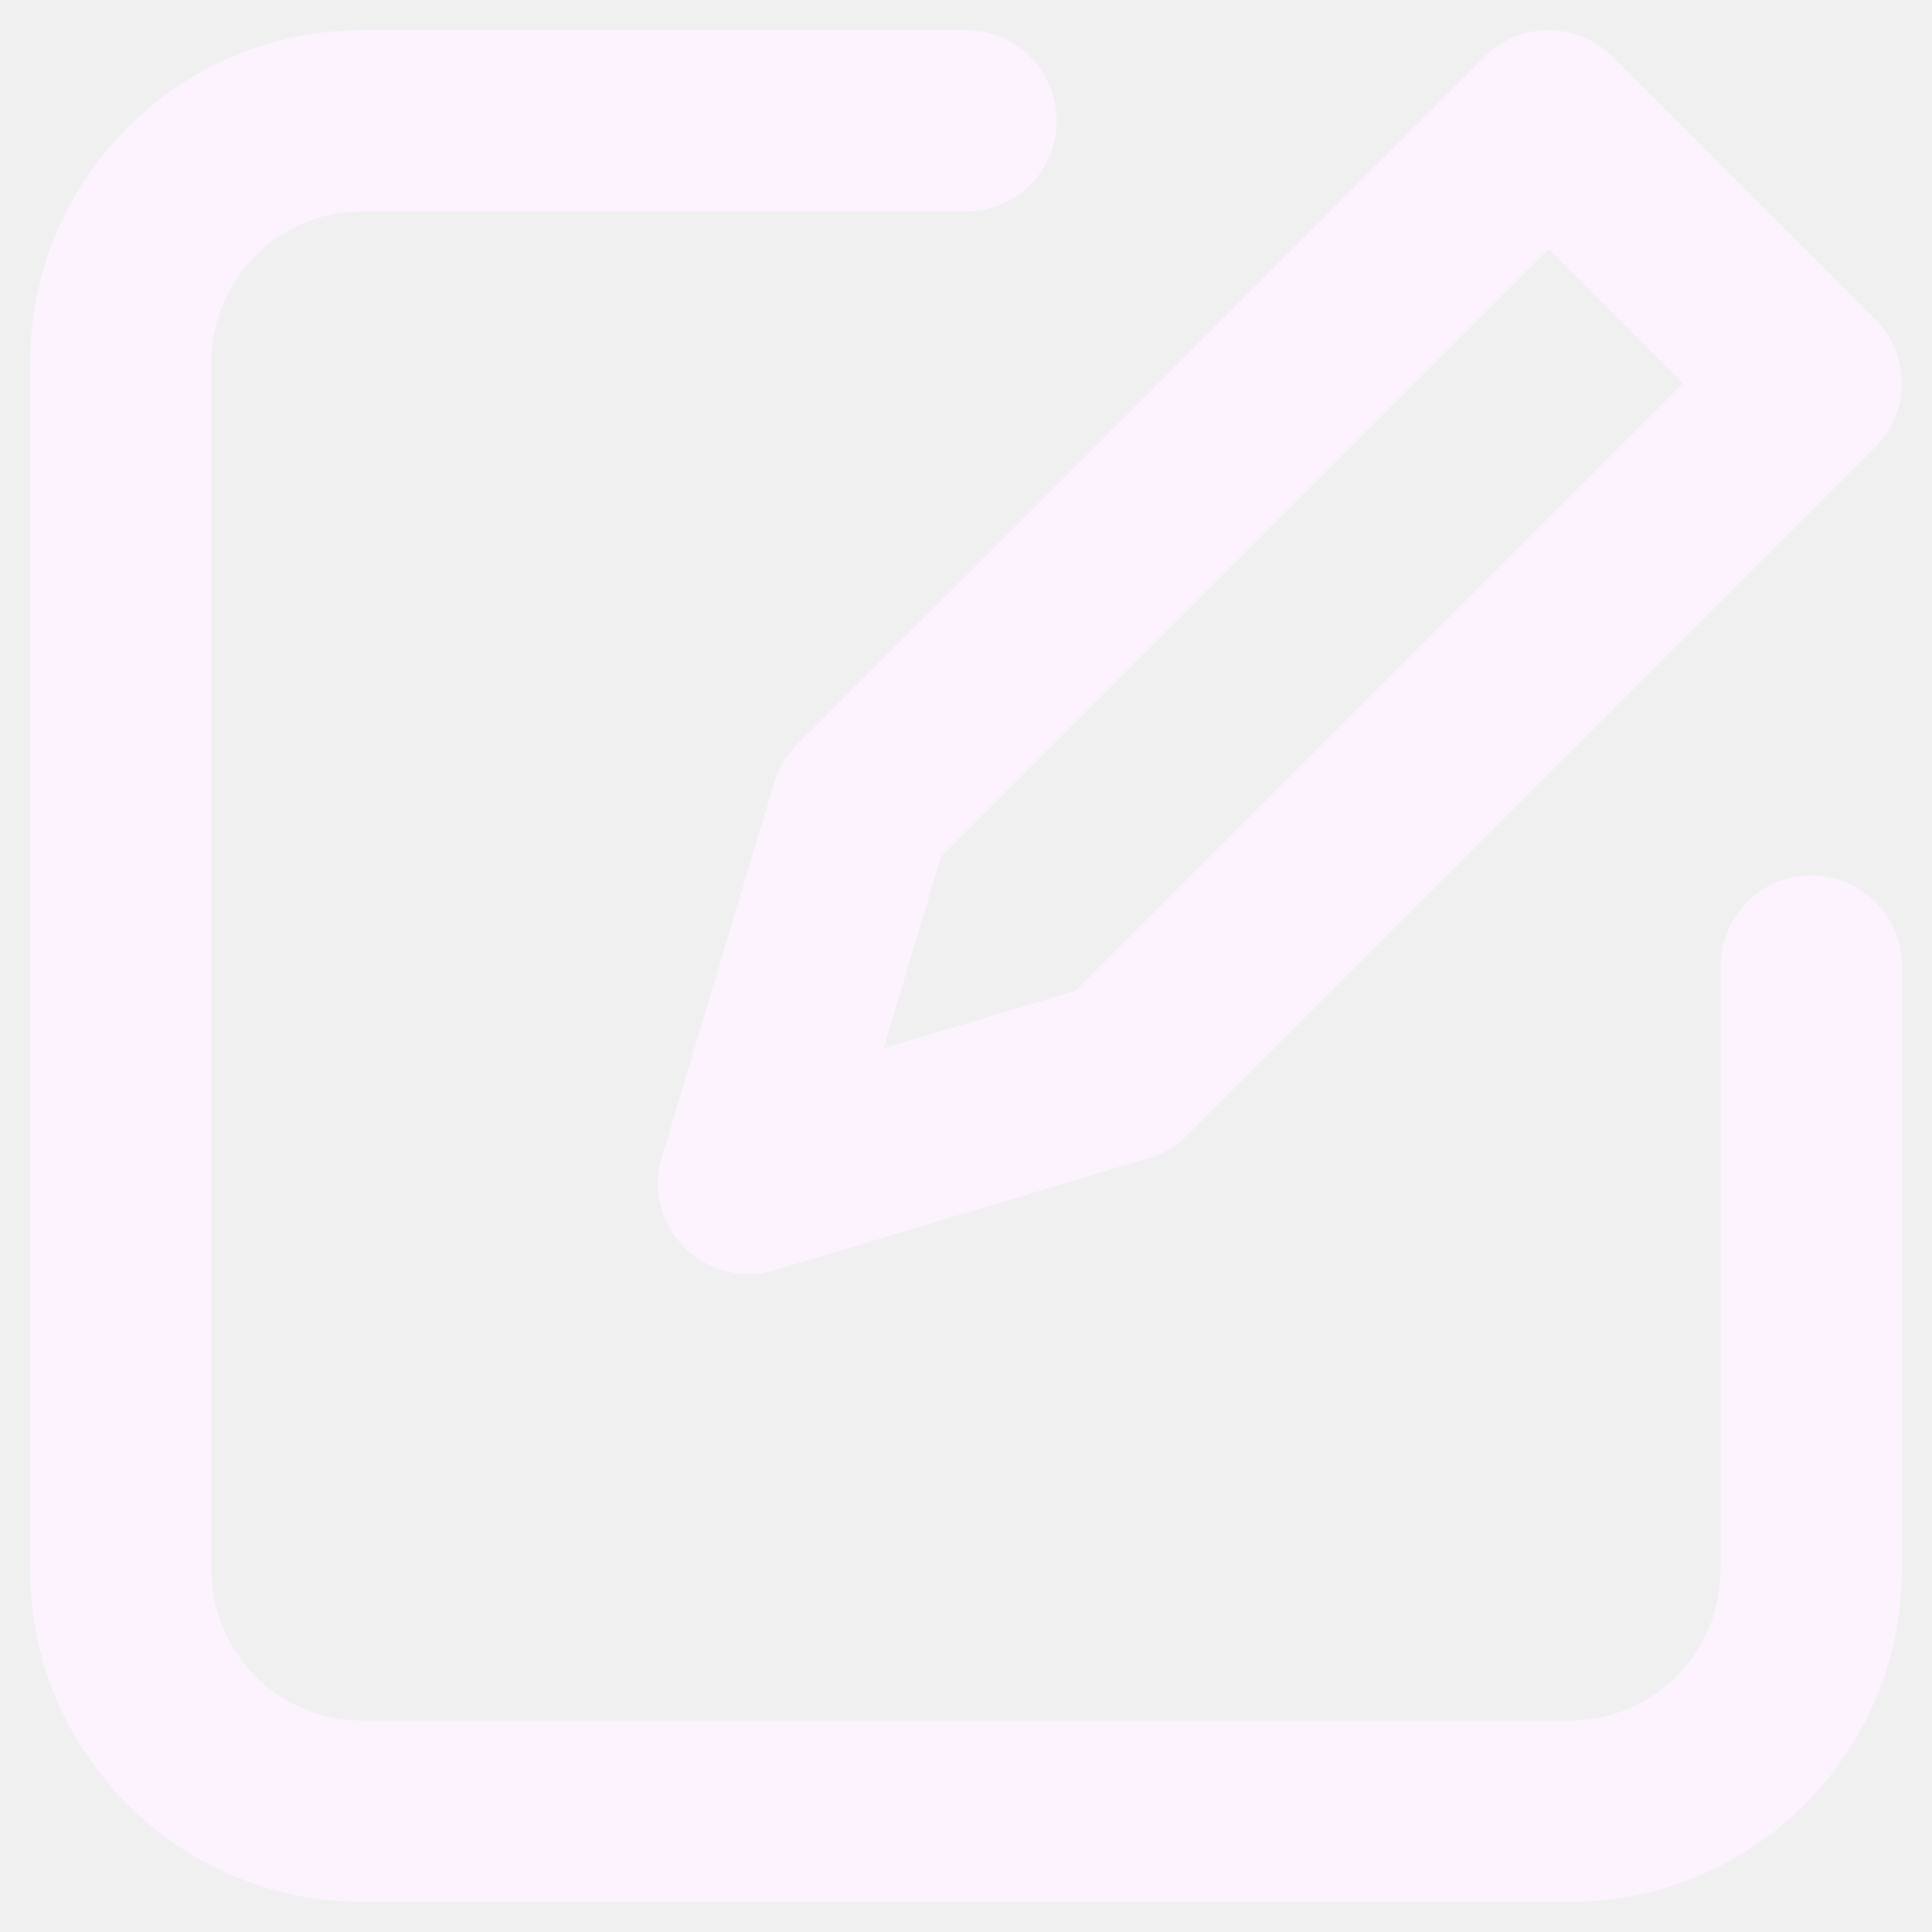
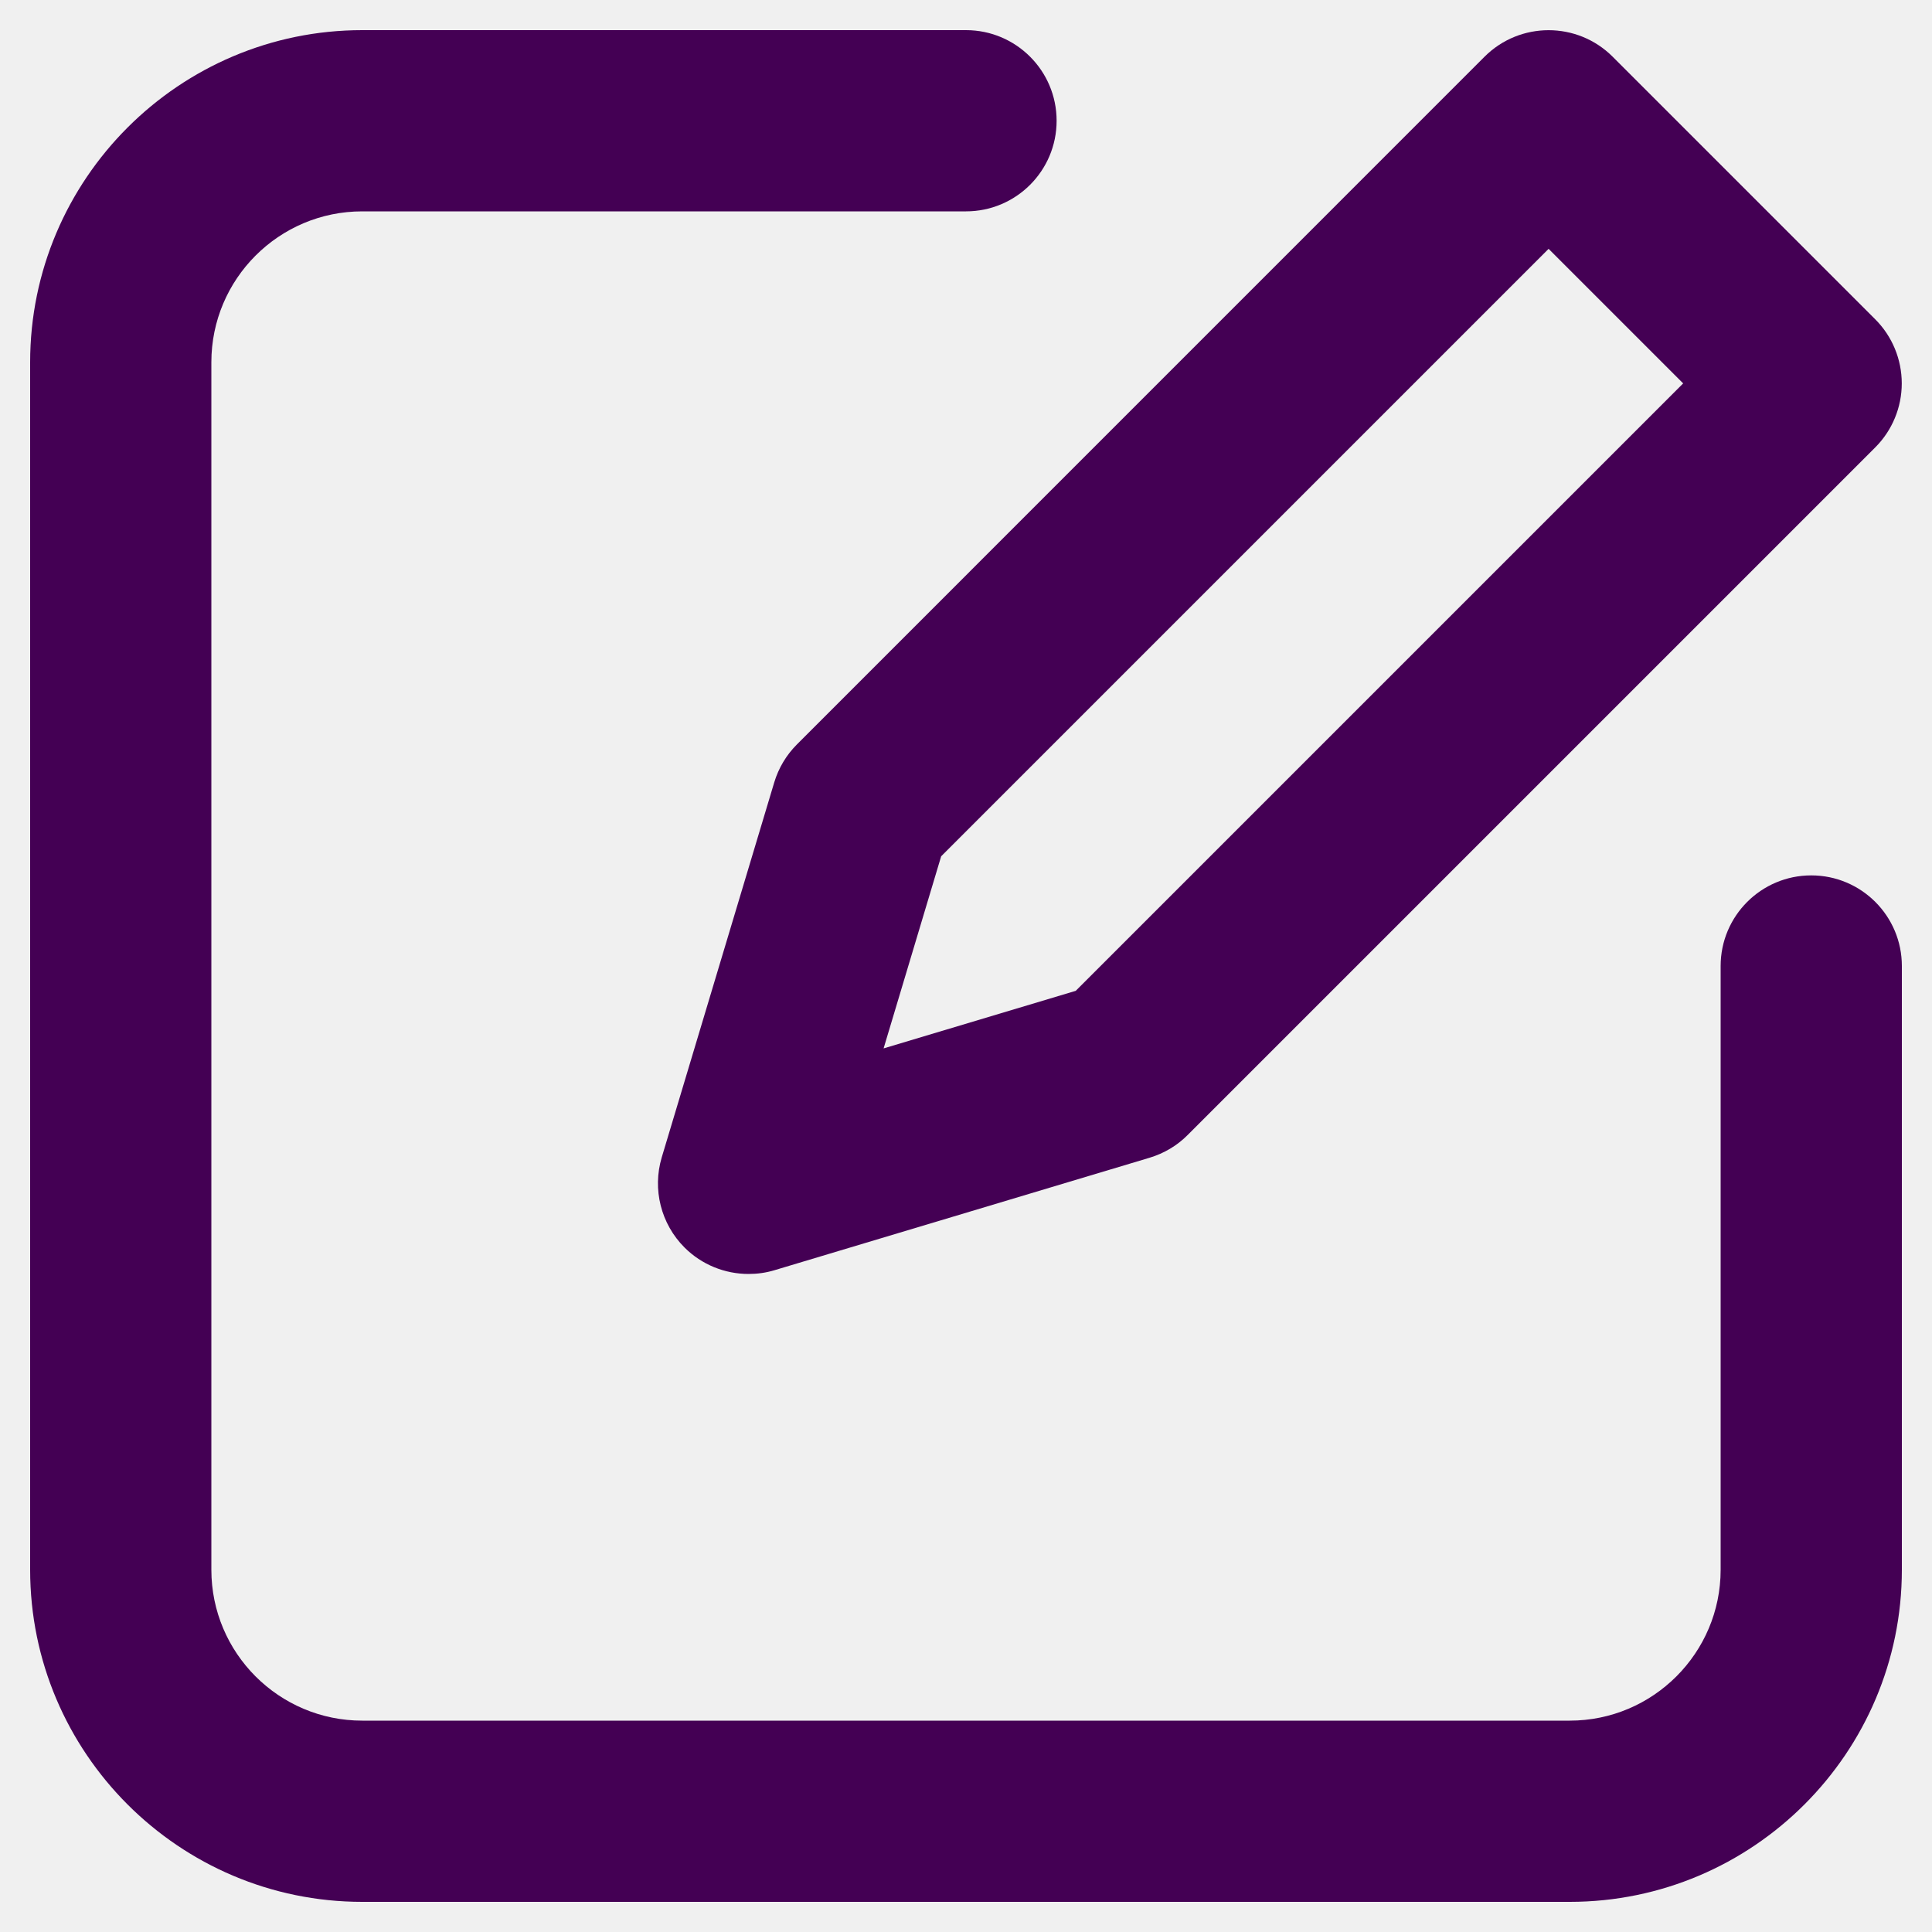
<svg xmlns="http://www.w3.org/2000/svg" width="20" height="20" viewBox="0 0 20 20" fill="none">
  <g clip-path="url(#clip0_41_66)">
-     <path d="M8.015 8.099L6.85 11.982C6.752 12.312 6.842 12.67 7.086 12.914C7.264 13.092 7.504 13.188 7.749 13.188C7.839 13.188 7.929 13.176 8.018 13.149L11.9 11.985C12.049 11.94 12.185 11.86 12.294 11.75L19.413 4.631C19.588 4.456 19.687 4.217 19.687 3.969C19.687 3.72 19.588 3.481 19.413 3.306L16.694 0.587C16.328 0.221 15.734 0.221 15.368 0.587L8.25 7.706C8.14 7.816 8.06 7.95 8.015 8.099ZM9.743 8.864L16.031 2.576L17.424 3.969L11.136 10.257L9.147 10.853L9.743 8.864Z" fill="#fcf3ff" />
-     <path d="M18.75 9.062C18.232 9.062 17.812 9.482 17.812 10V16.25C17.812 17.112 17.111 17.812 16.25 17.812H3.75C2.888 17.812 2.188 17.112 2.188 16.25V3.75C2.188 2.888 2.888 2.188 3.75 2.188H10C10.518 2.188 10.938 1.768 10.938 1.25C10.938 0.732 10.518 0.312 10 0.312H3.75C1.855 0.312 0.312 1.855 0.312 3.75V16.25C0.312 18.145 1.855 19.688 3.75 19.688H16.25C18.145 19.688 19.688 18.145 19.688 16.25V10C19.688 9.482 19.268 9.062 18.75 9.062Z" fill="#fcf3ff" />
+     <path d="M8.015 8.099L6.85 11.982C6.752 12.312 6.842 12.67 7.086 12.914C7.264 13.092 7.504 13.188 7.749 13.188C7.839 13.188 7.929 13.176 8.018 13.149L11.9 11.985C12.049 11.94 12.185 11.86 12.294 11.75L19.413 4.631C19.588 4.456 19.687 4.217 19.687 3.969C19.687 3.72 19.588 3.481 19.413 3.306L16.694 0.587C16.328 0.221 15.734 0.221 15.368 0.587L8.25 7.706C8.14 7.816 8.06 7.95 8.015 8.099ZM9.743 8.864L16.031 2.576L17.424 3.969L11.136 10.257L9.147 10.853L9.743 8.864Z" fill="#440054" />
+     <path d="M18.75 9.062C18.232 9.062 17.812 9.482 17.812 10V16.25C17.812 17.112 17.111 17.812 16.25 17.812H3.75C2.888 17.812 2.188 17.112 2.188 16.25V3.75C2.188 2.888 2.888 2.188 3.75 2.188H10C10.518 2.188 10.938 1.768 10.938 1.25C10.938 0.732 10.518 0.312 10 0.312H3.75C1.855 0.312 0.312 1.855 0.312 3.75V16.25C0.312 18.145 1.855 19.688 3.75 19.688H16.25C18.145 19.688 19.688 18.145 19.688 16.25V10C19.688 9.482 19.268 9.062 18.75 9.062Z" fill="#440054" />
  </g>
  <defs>
    <clipPath id="clip0_41_66">
      <rect width="20" height="20" fill="white" />
    </clipPath>
  </defs>
</svg>
